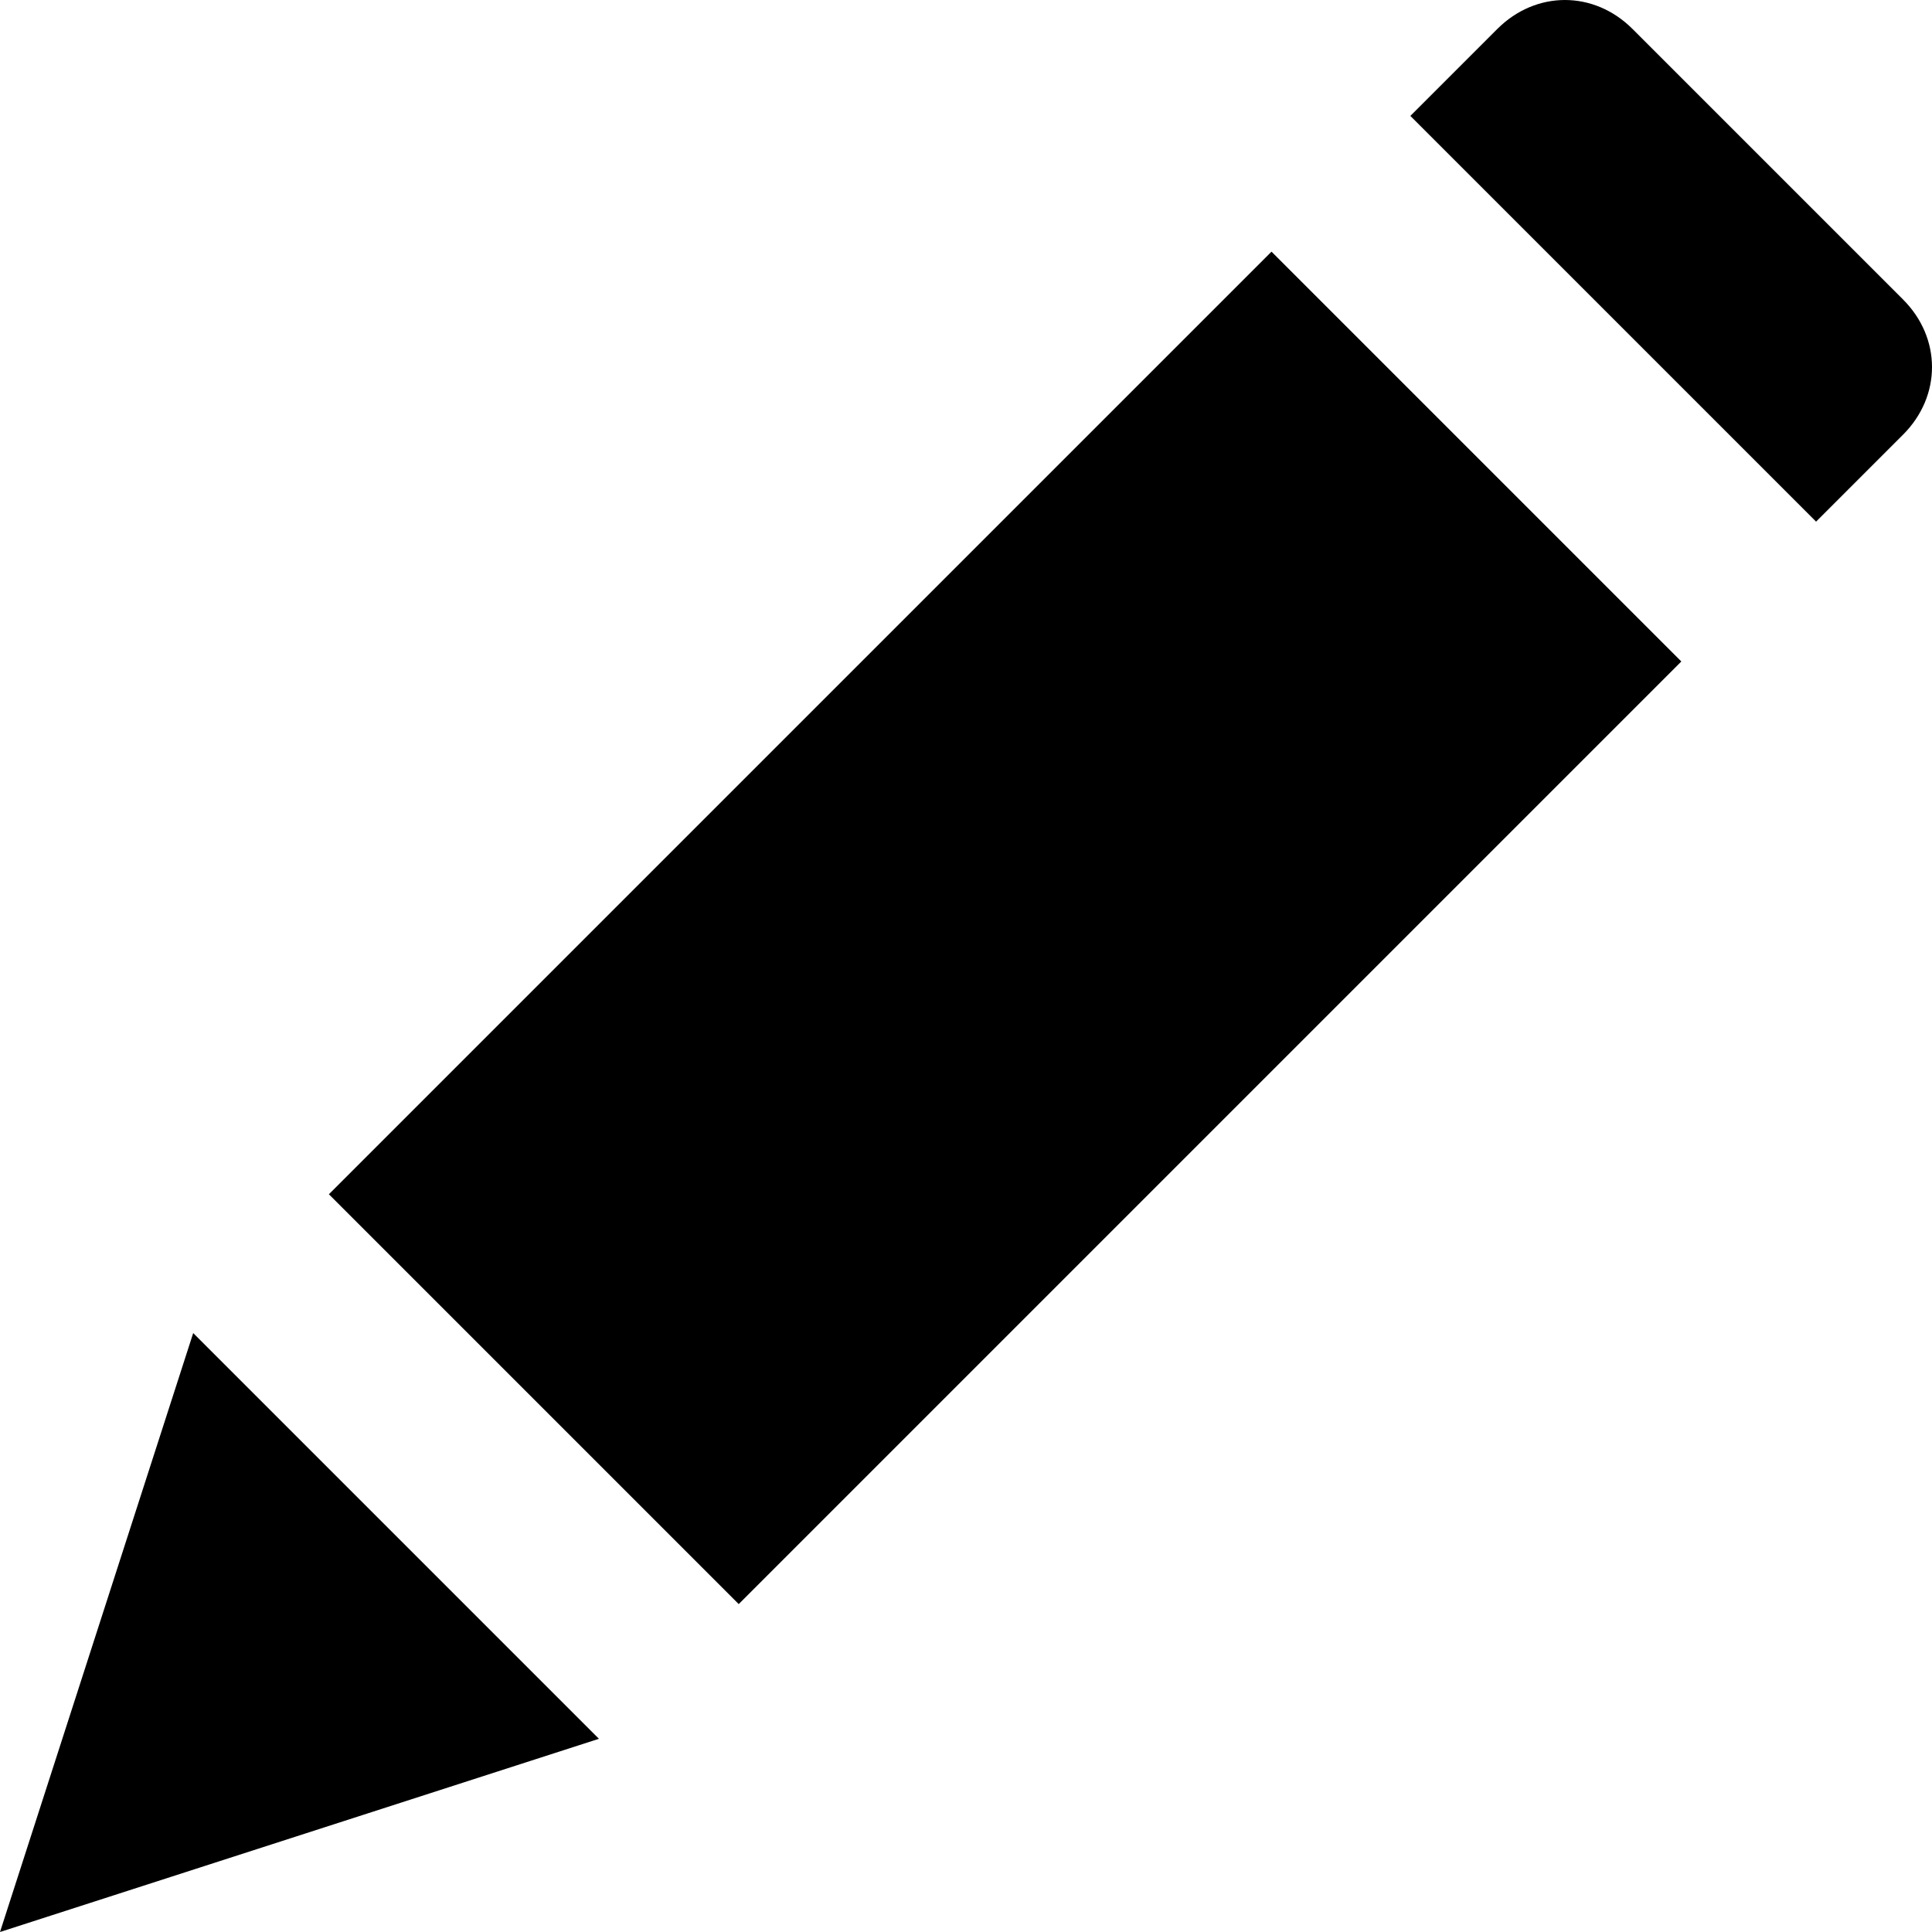
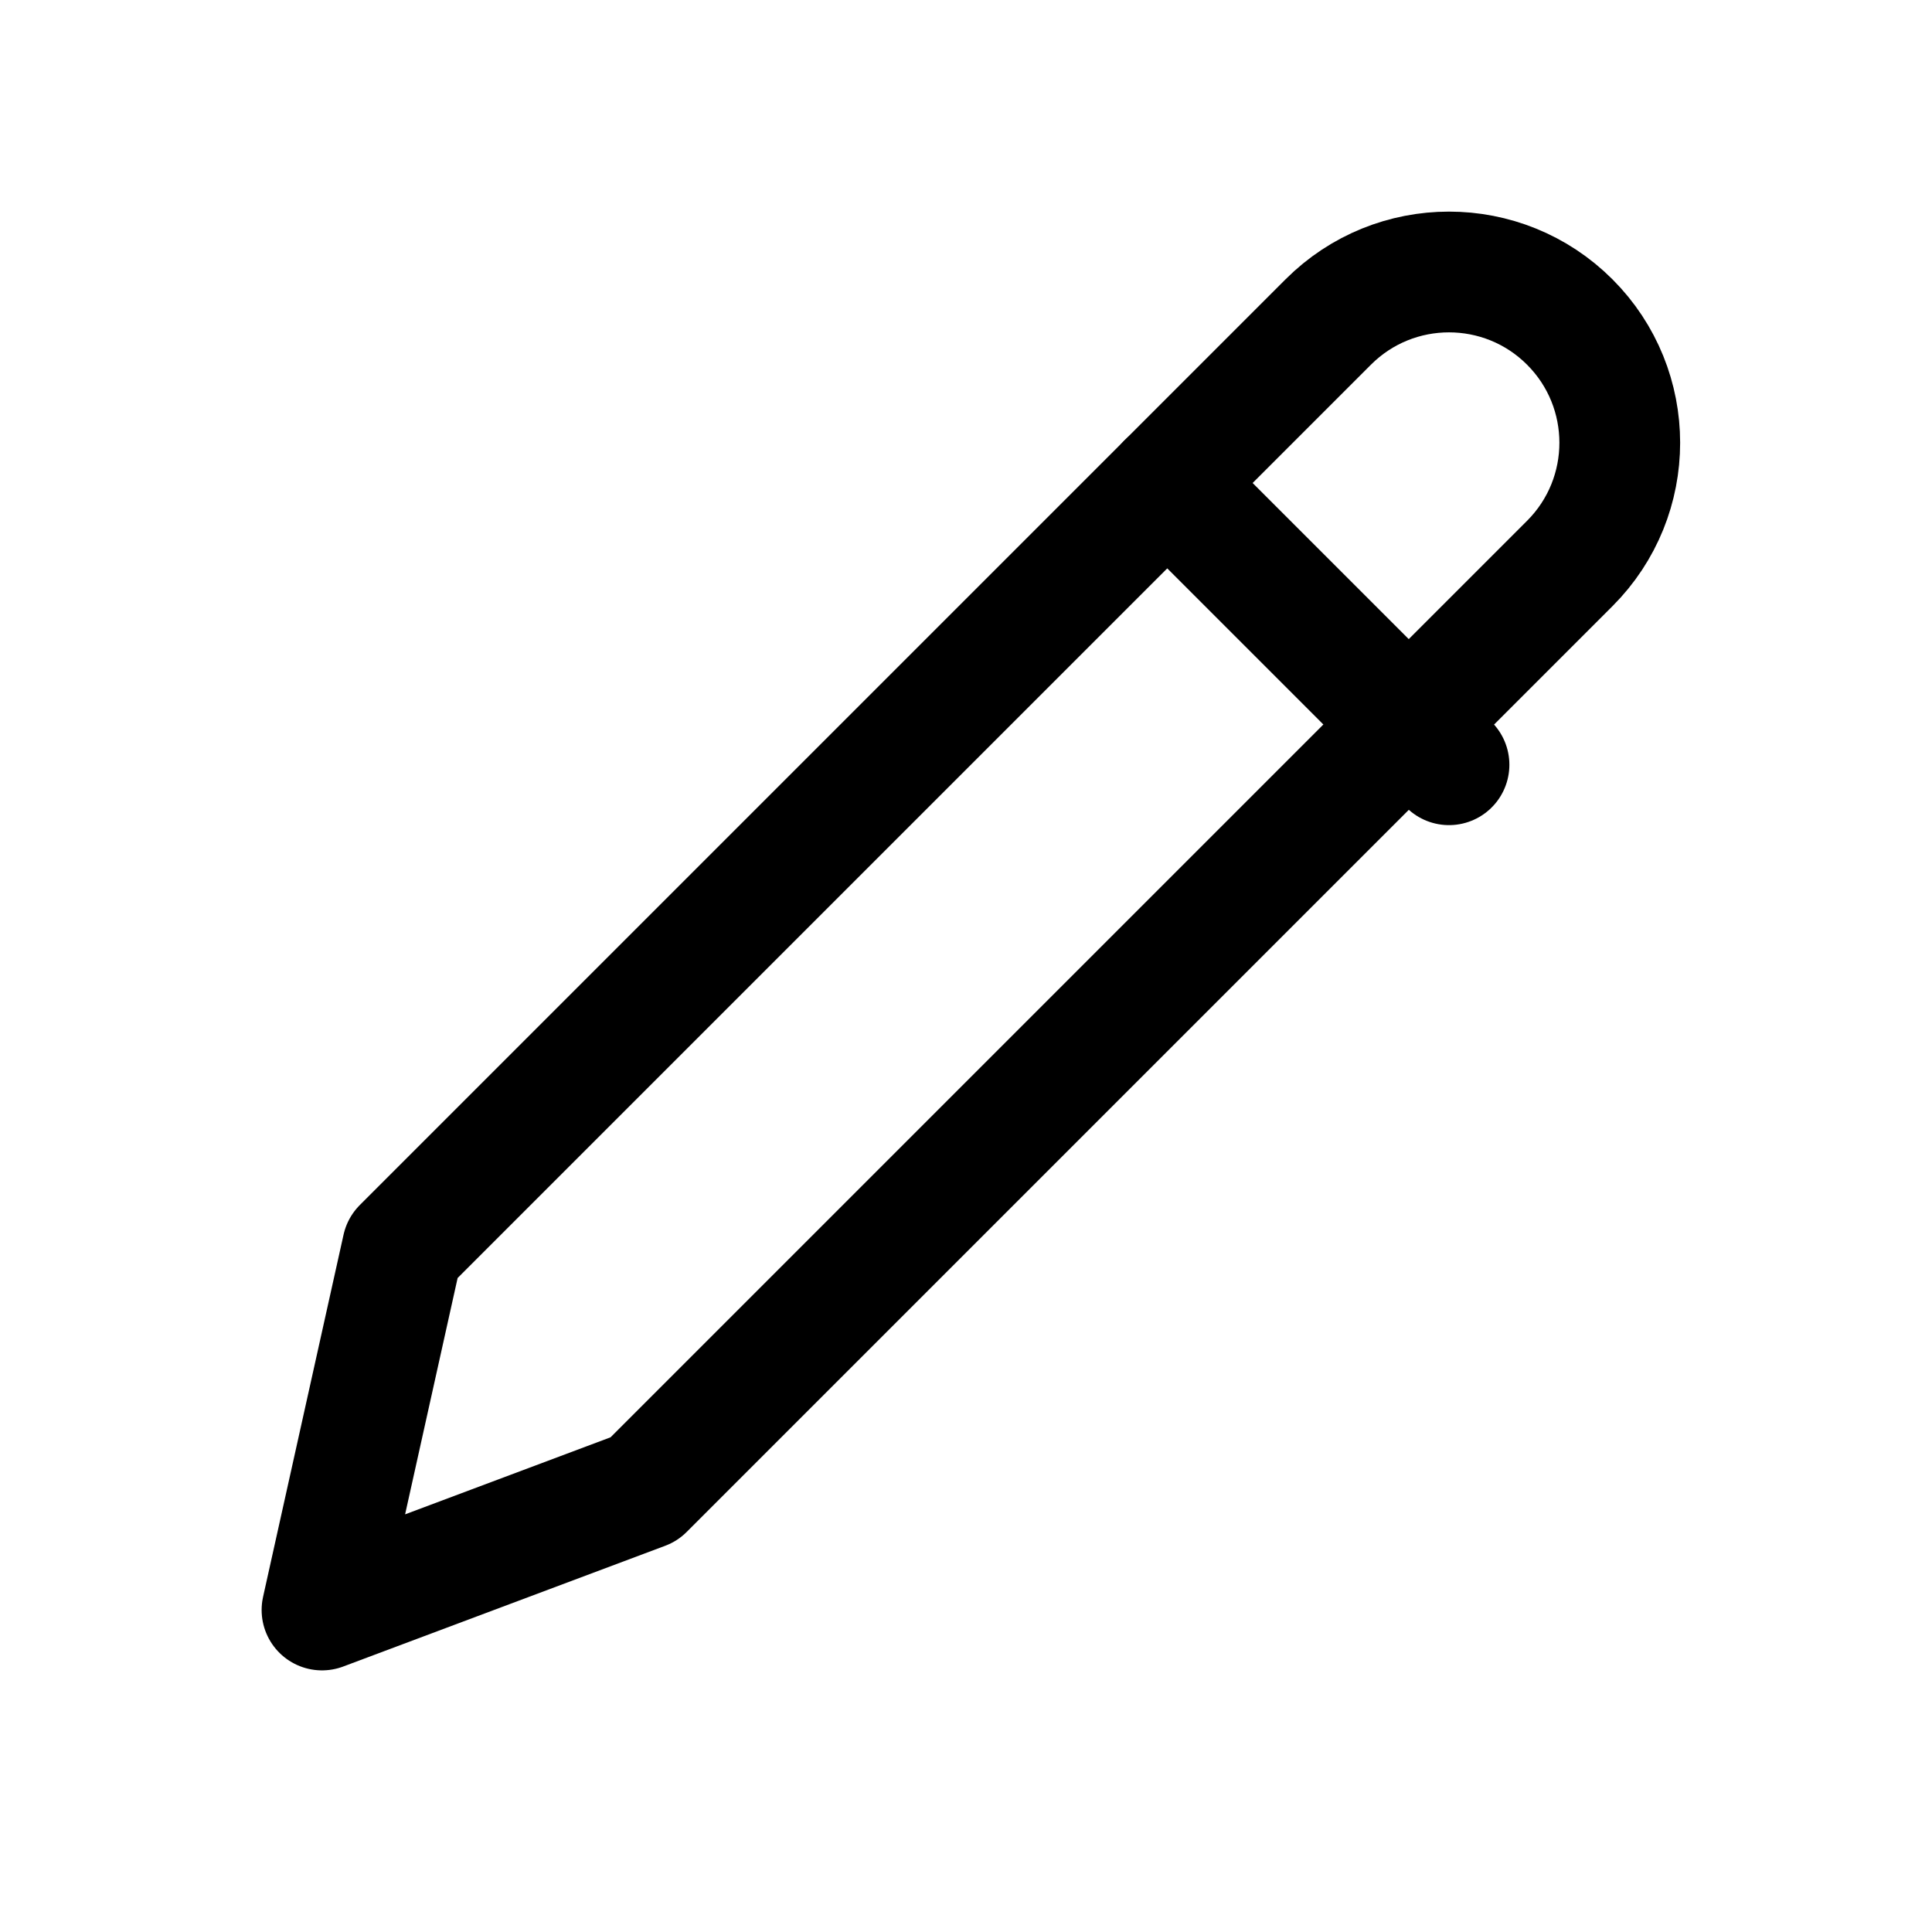
- <svg xmlns="http://www.w3.org/2000/svg" version="1.1" id="Capa_1" x="0px" y="0px" viewBox="0 0 512 512" style="enable-background:new 0 0 512 512;" xml:space="preserve">
-   <g>
-     <g>
-       <polygon points="51.2,353.28 0,512 158.72,460.8   " />
-     </g>
-   </g>
-   <g>
-     <g>
-       <rect x="89.73" y="169.097" transform="matrix(0.7071 -0.7071 0.7071 0.7071 -95.8575 260.3719)" width="353.277" height="153.599" />
-     </g>
-   </g>
-   <g>
-     <g>
-       <path d="M504.32,79.36L432.64,7.68c-10.24-10.24-25.6-10.24-35.84,0l-23.04,23.04l107.52,107.52l23.04-23.04    C514.56,104.96,514.56,89.6,504.32,79.36z" />
-     </g>
-   </g>
+ <svg xmlns="http://www.w3.org/2000/svg" viewBox="0 0 24 24" width="24" height="24" fill="none" stroke="#000" stroke-width="1.5" stroke-linecap="round" stroke-linejoin="round">
+   <path d="M4 20l1-4.5L16.5 4a2.1 2.1 0 0 1 3 3L8 18.5z" />
+   <path d="M14.5 6l3.5 3.5" />
</svg>
